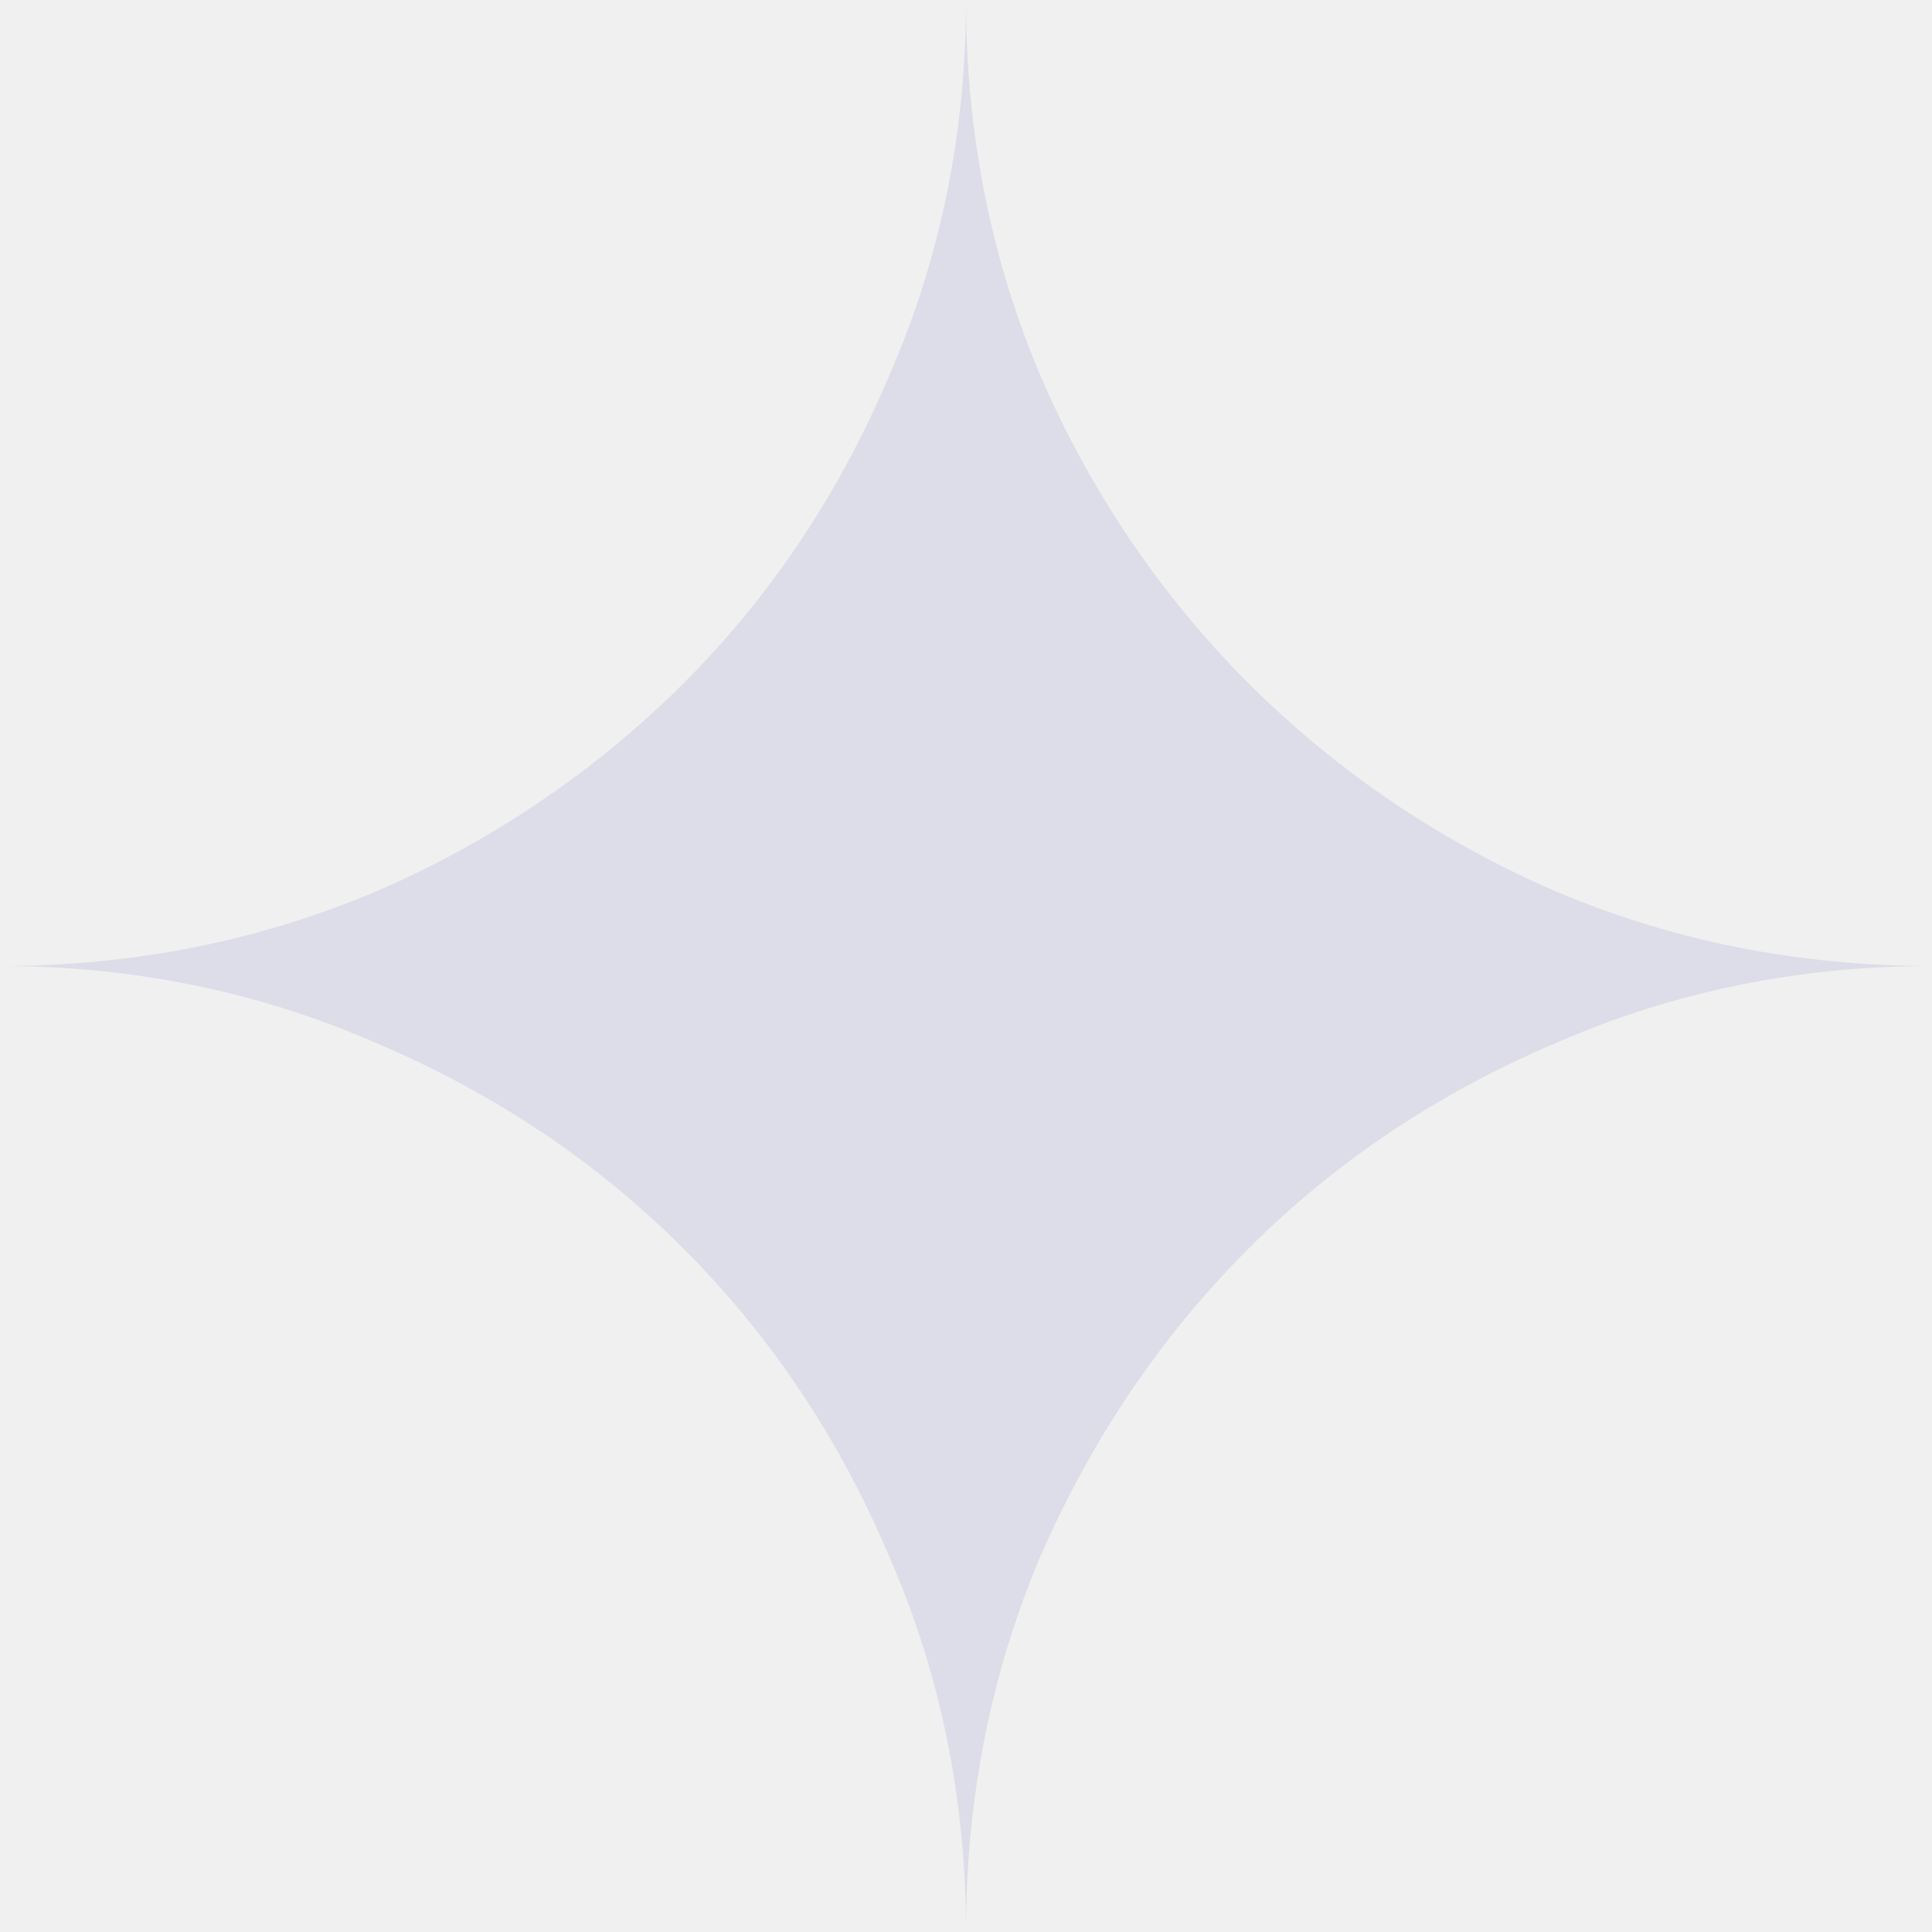
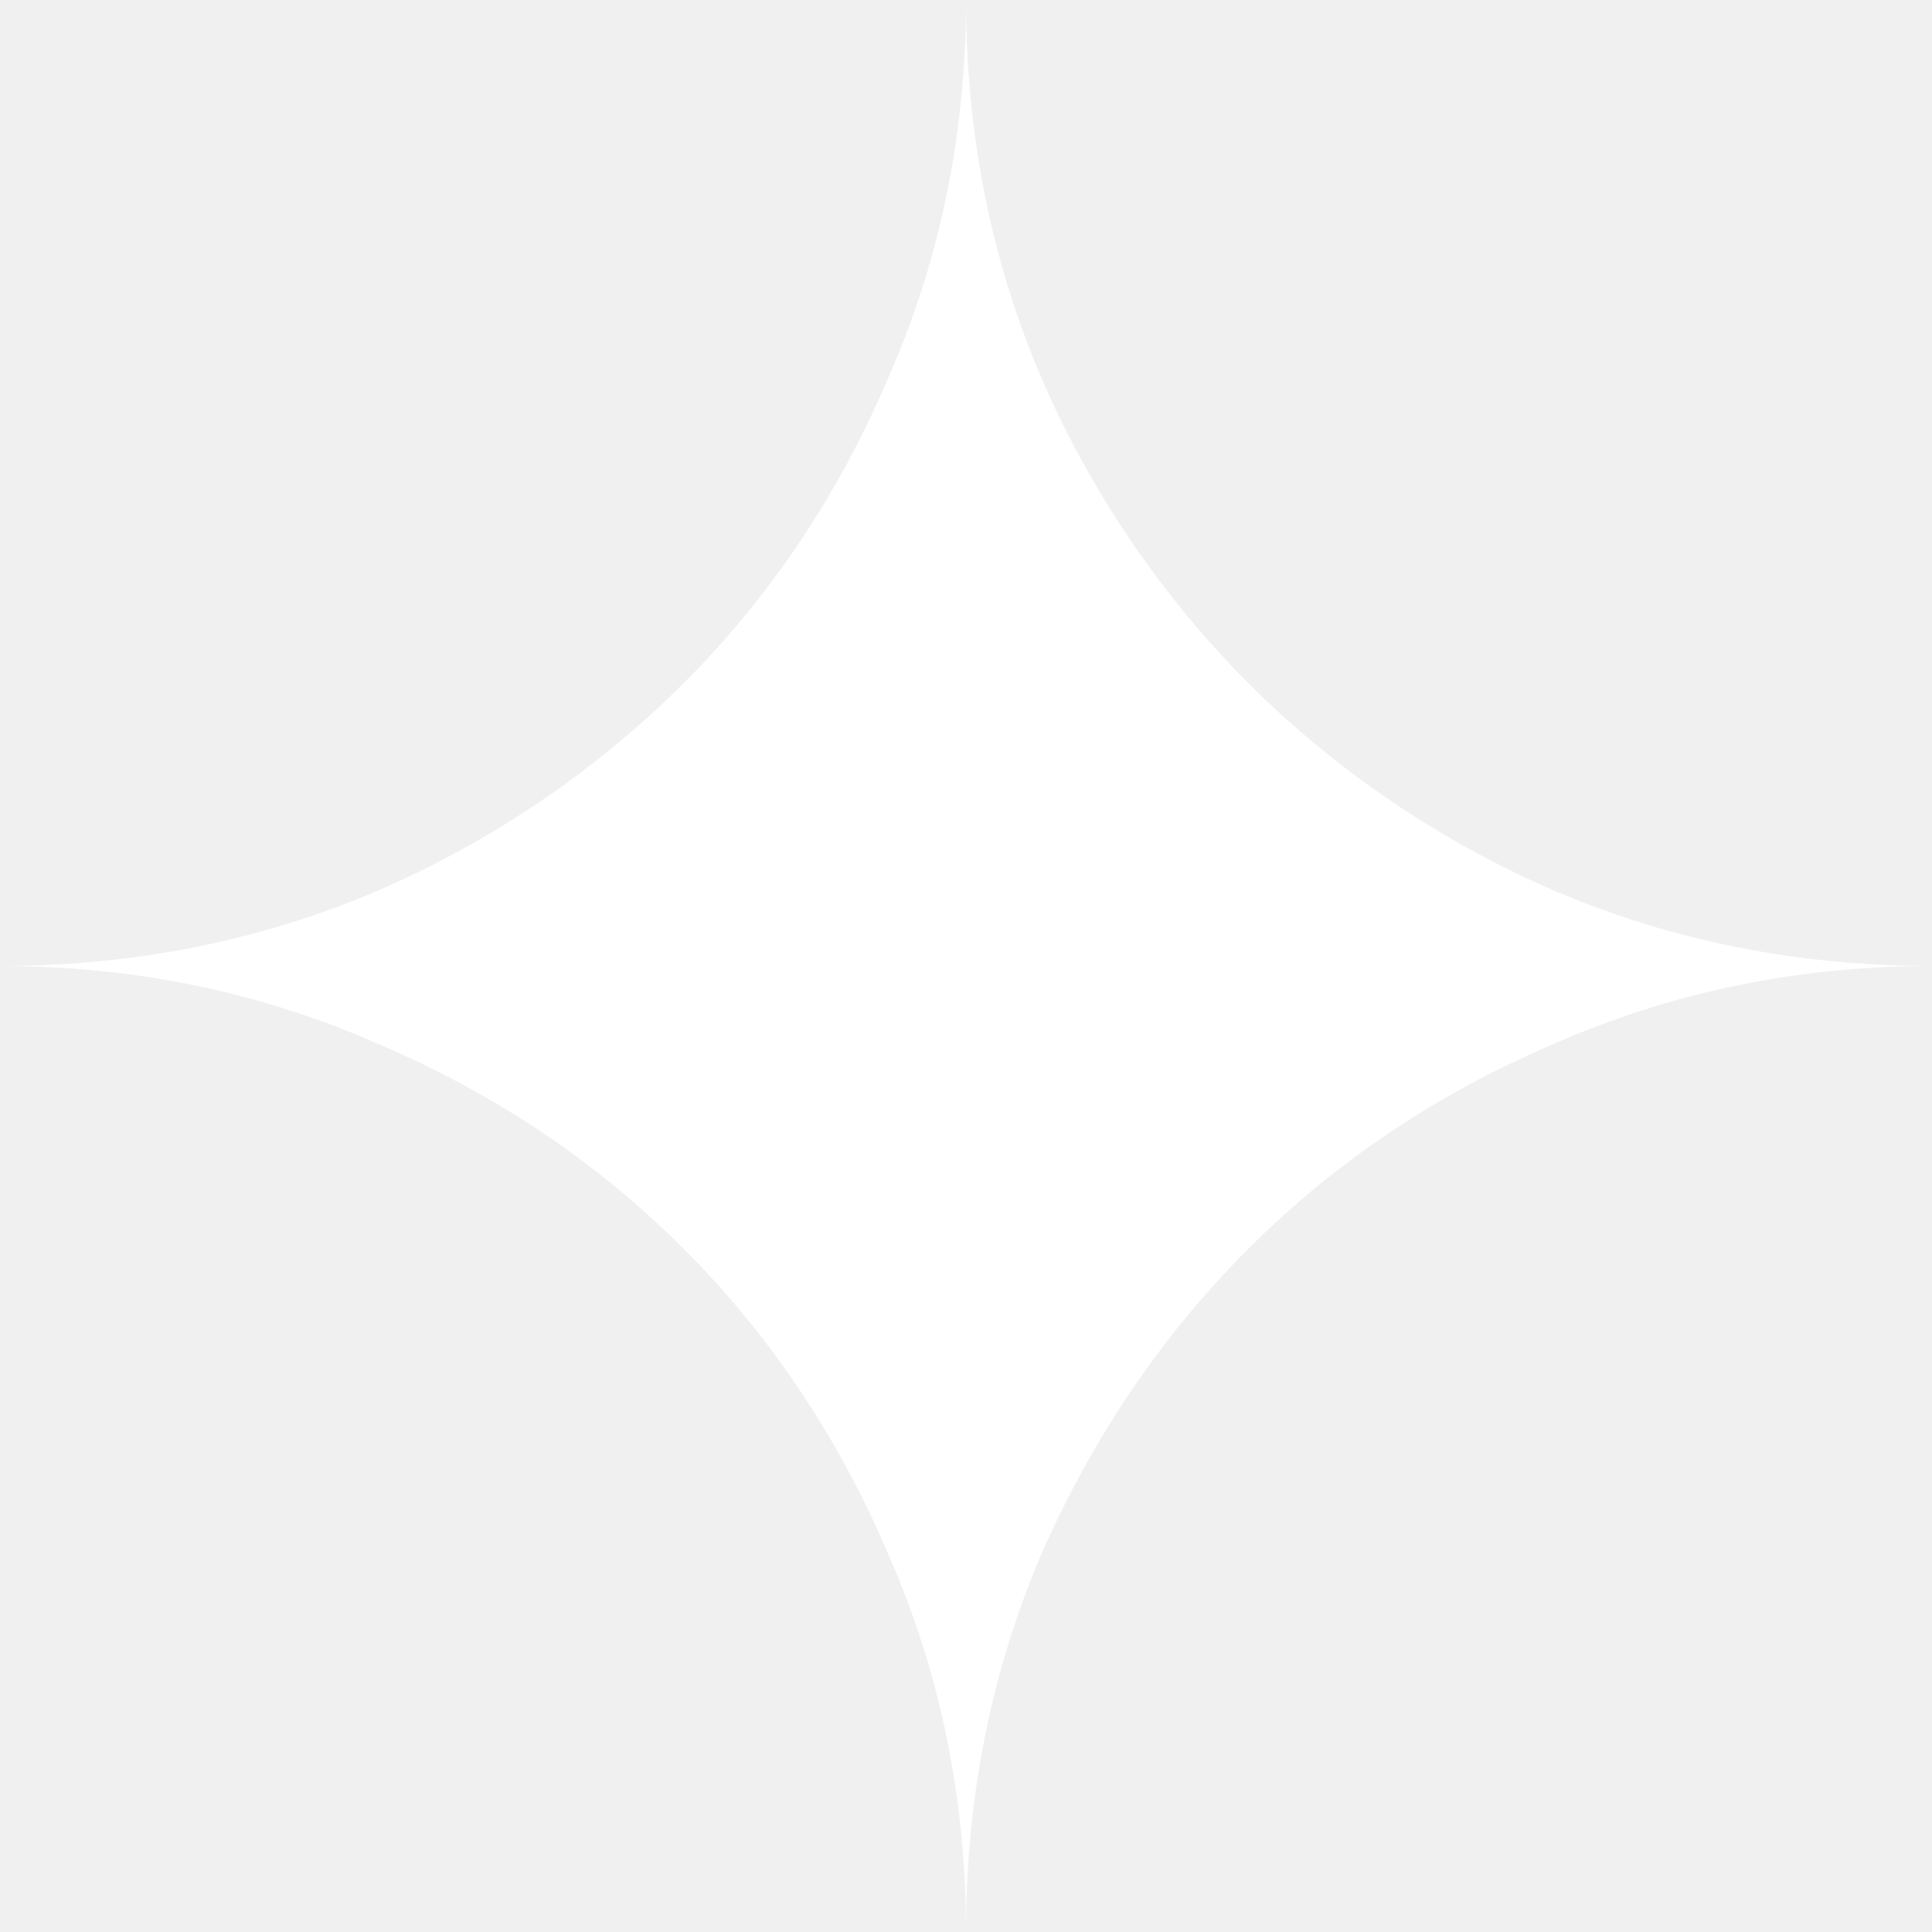
<svg xmlns="http://www.w3.org/2000/svg" preserveAspectRatio="none" overflow="visible" style="display: block;" width="24" height="24" viewBox="0 0 24 24" fill="none">
-   <g id="Image" clip-path="url(#clip0_110_1537)">
-     <path id="Vector" d="M11.04 19.32C11.68 20.78 12 22.34 12 24C12 22.34 12.31 20.78 12.93 19.32C13.57 17.86 14.43 16.59 15.51 15.51C16.59 14.43 17.86 13.58 19.32 12.96C20.78 12.32 22.34 12 24 12C22.34 12 20.78 11.69 19.32 11.07C17.899 10.457 16.606 9.582 15.51 8.49C14.418 7.394 13.543 6.101 12.93 4.68C12.31 3.22 12 1.66 12 0C12 1.66 11.68 3.22 11.04 4.68C10.42 6.14 9.57 7.41 8.49 8.49C7.394 9.582 6.101 10.457 4.68 11.07C3.22 11.69 1.66 12 0 12C1.66 12 3.22 12.32 4.68 12.96C6.14 13.58 7.41 14.43 8.49 15.51C9.57 16.59 10.42 17.86 11.04 19.32Z" fill="#DCDDE8" />
+   <g id="Image" clip-path="url(#clip0_110_1561)">
+     <path id="Vector" d="M11.04 19.32C11.68 20.78 12 22.34 12 24C12 22.34 12.31 20.78 12.93 19.32C13.57 17.86 14.43 16.59 15.51 15.51C16.59 14.43 17.86 13.58 19.32 12.96C20.78 12.32 22.34 12 24 12C22.34 12 20.78 11.69 19.32 11.07C17.899 10.457 16.606 9.582 15.51 8.49C14.418 7.394 13.543 6.101 12.93 4.68C12.31 3.22 12 1.66 12 0C12 1.66 11.68 3.22 11.04 4.68C10.42 6.14 9.57 7.41 8.49 8.49C7.394 9.582 6.101 10.457 4.68 11.07C3.22 11.69 1.66 12 0 12C1.66 12 3.22 12.32 4.68 12.96C6.14 13.58 7.41 14.43 8.49 15.51C9.57 16.59 10.42 17.86 11.04 19.32Z" fill="white" />
  </g>
  <defs>
-     <clipPath id="clip0_110_1537">
+     <clipPath id="clip0_110_1561">
      <rect width="24" height="24" fill="white" />
    </clipPath>
  </defs>
</svg>
